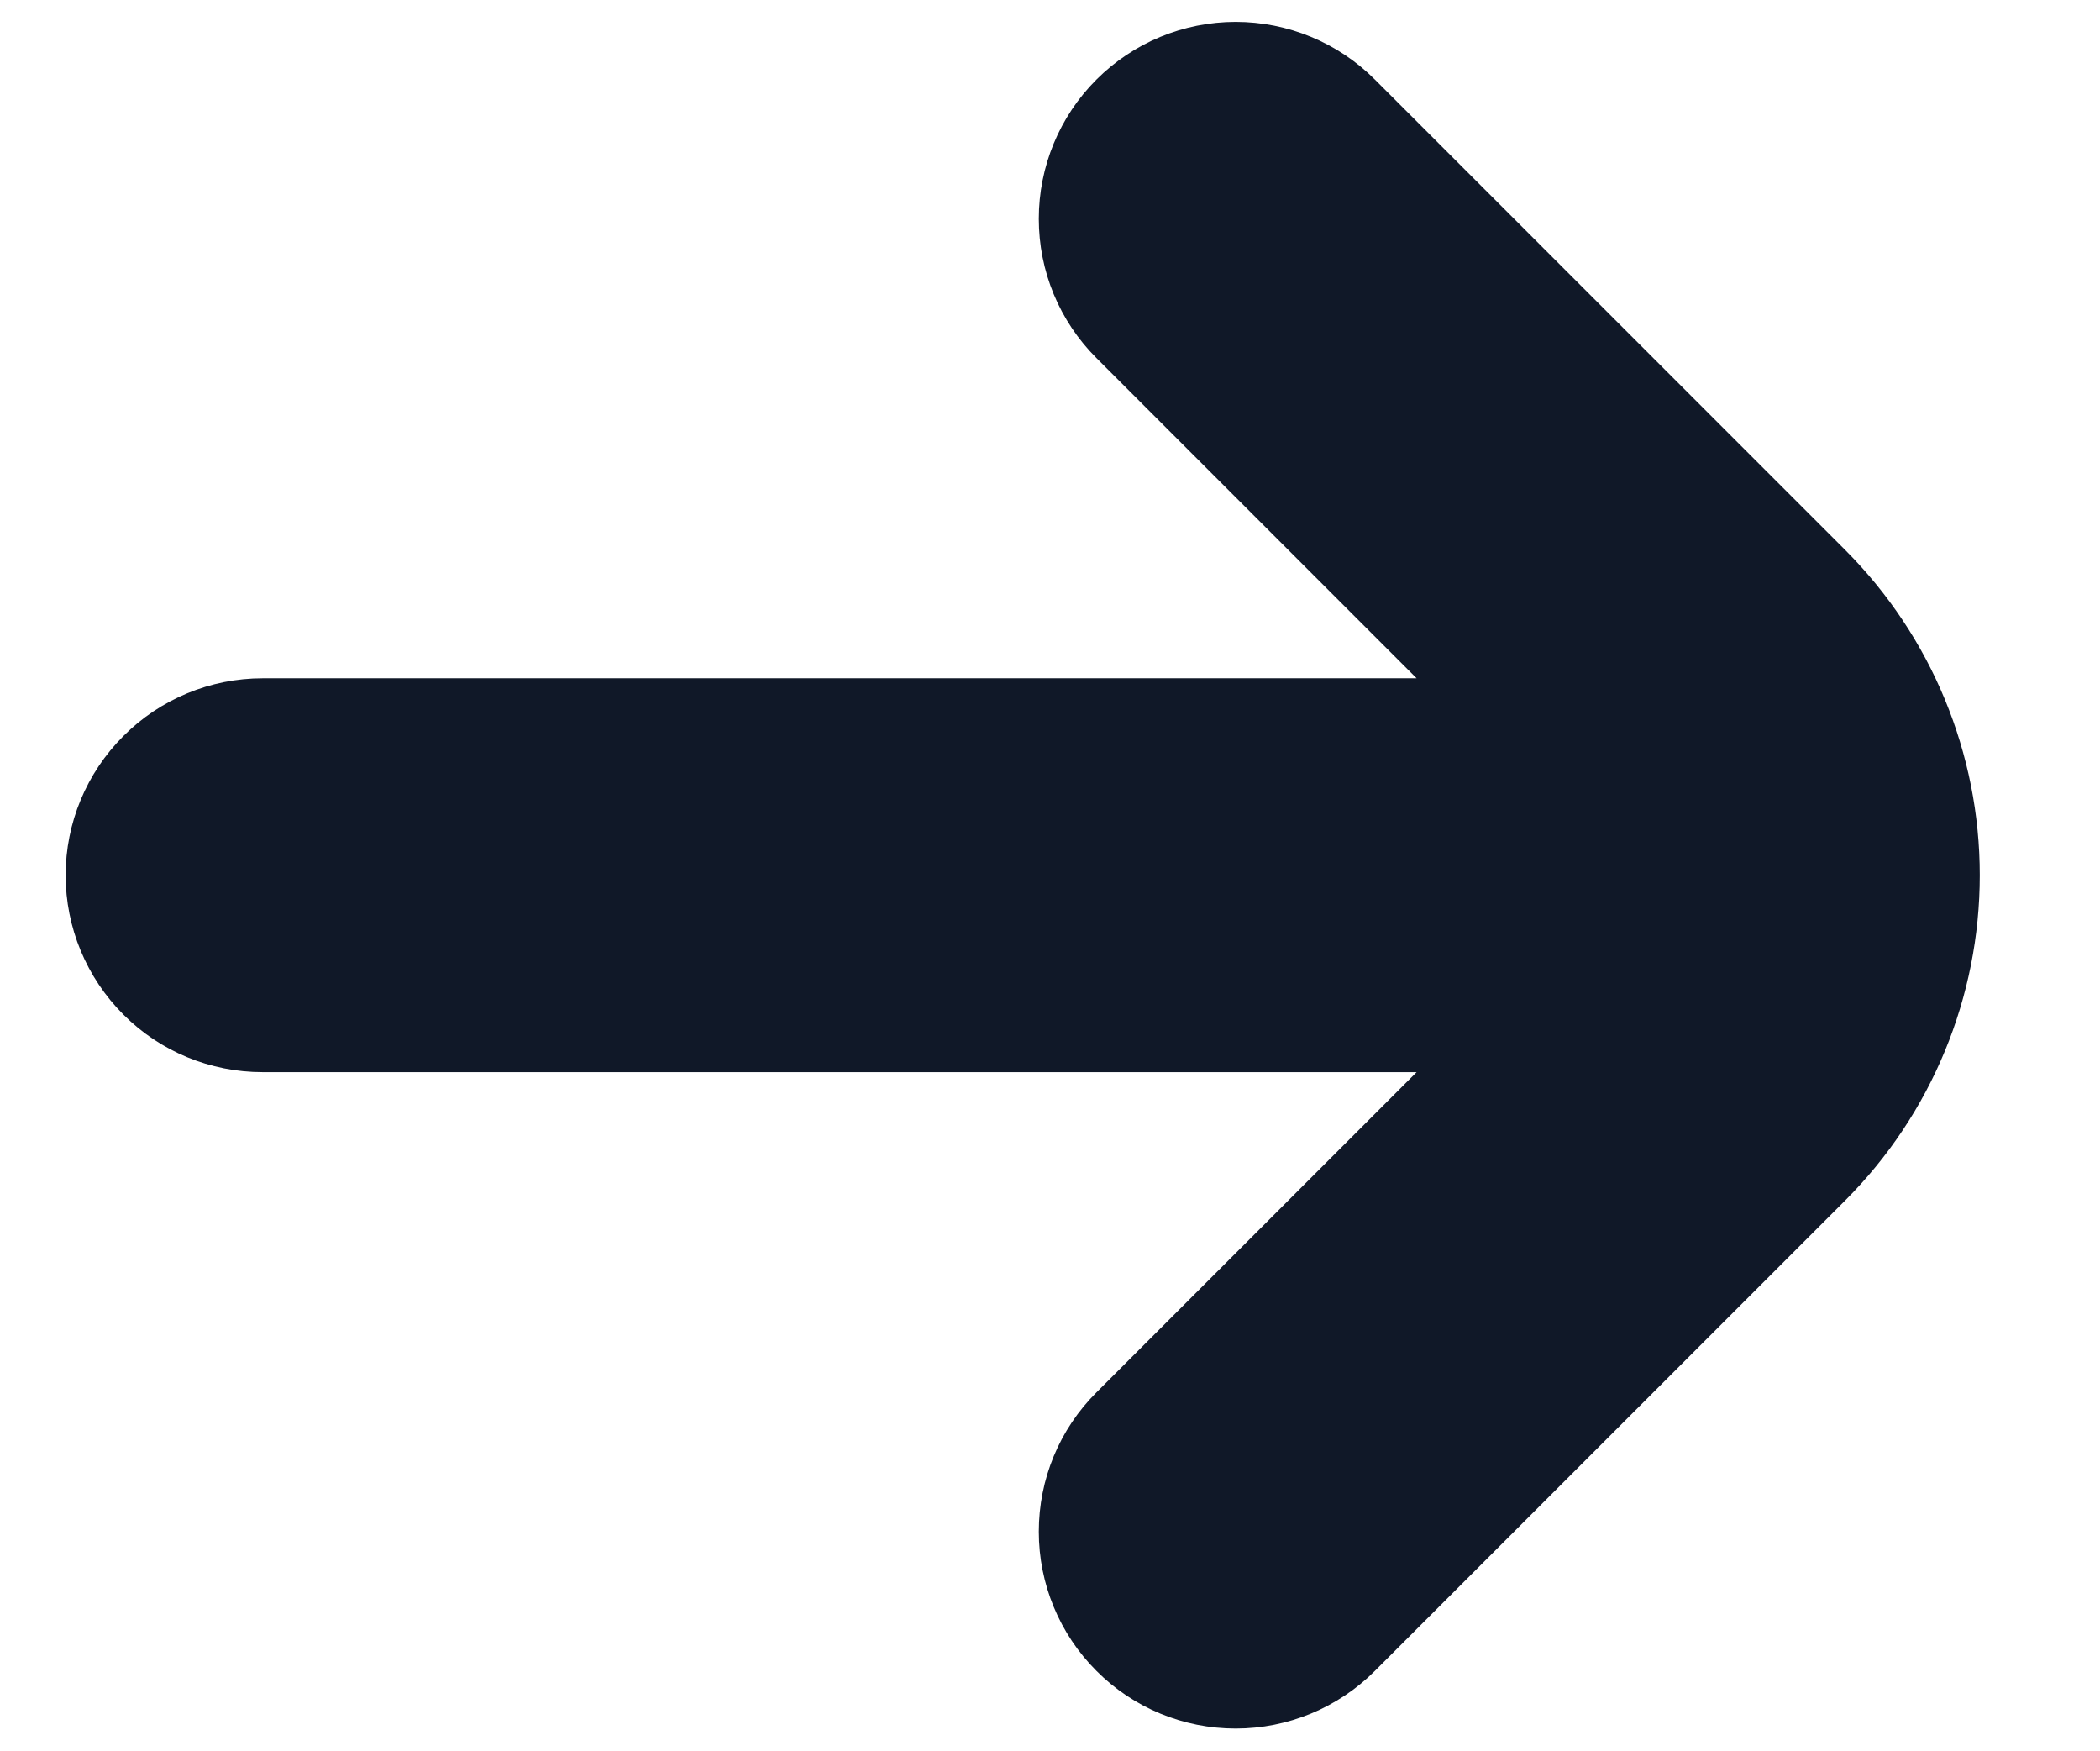
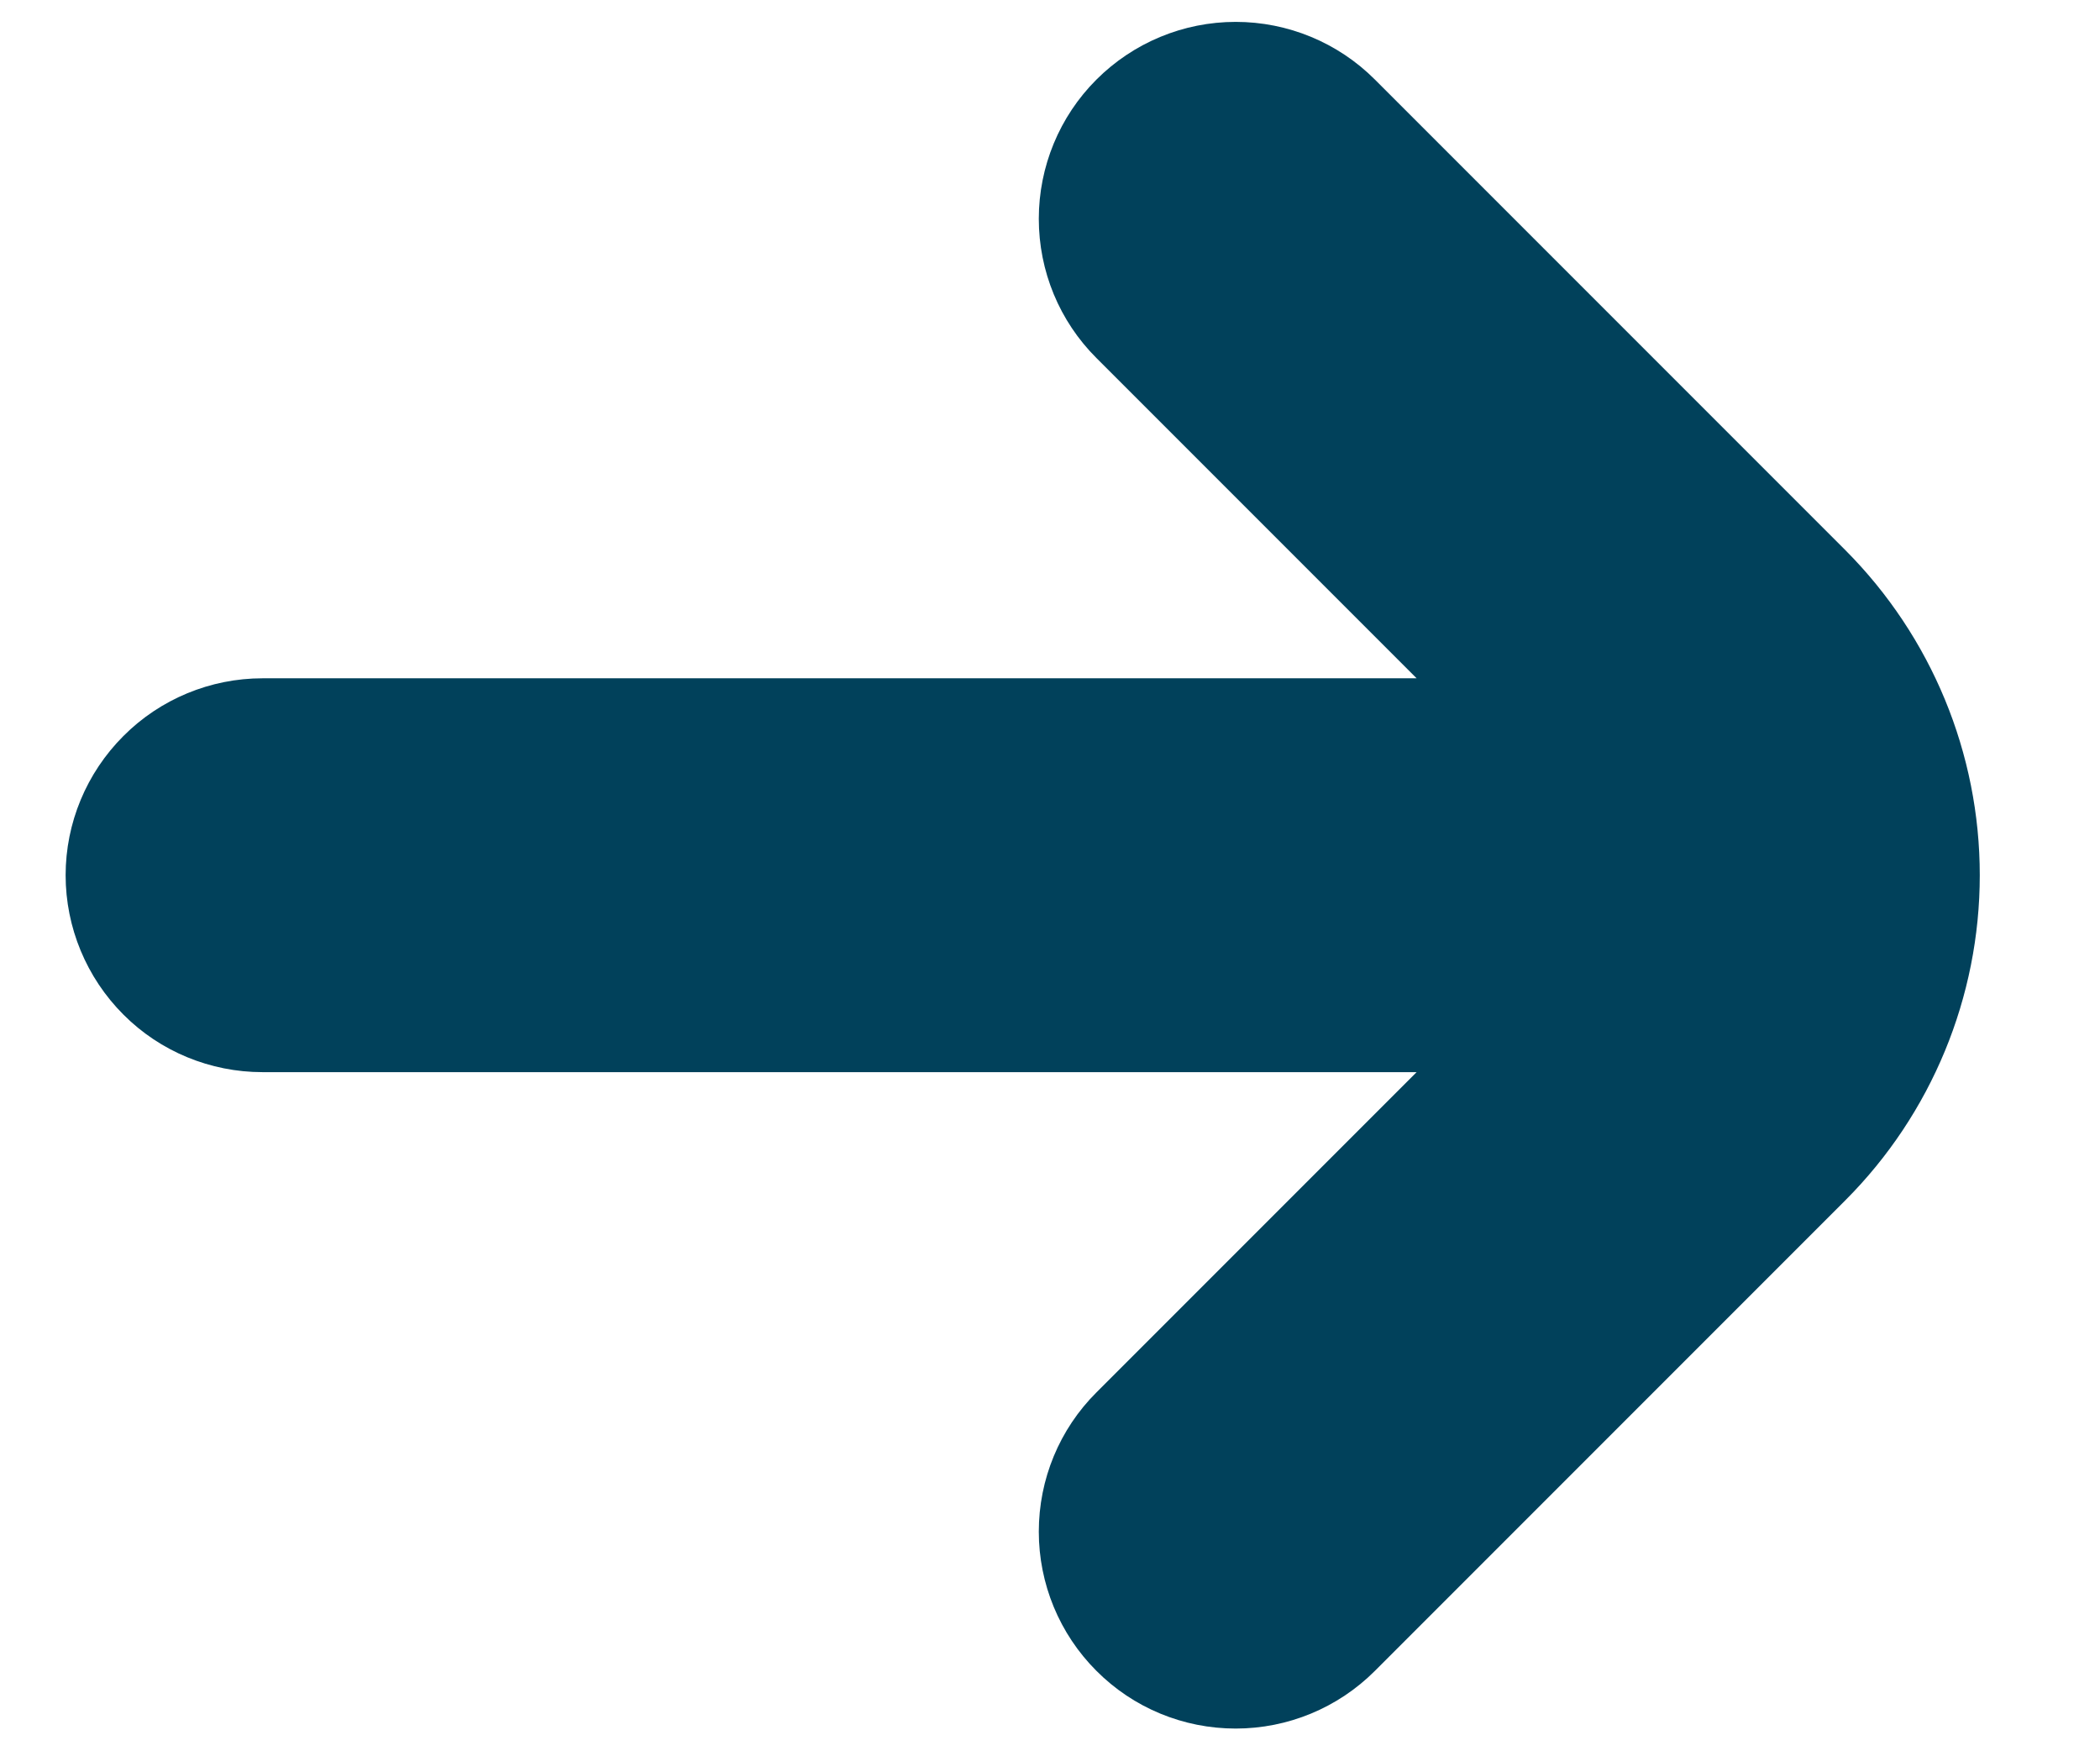
<svg xmlns="http://www.w3.org/2000/svg" width="12" height="10" viewBox="0 0 12 10" fill="none">
-   <path d="M10.546 3.144L7.856 0.454C7.645 0.243 7.359 0.125 7.061 0.125C6.762 0.125 6.476 0.244 6.265 0.455C6.054 0.666 5.936 0.952 5.936 1.25C5.936 1.549 6.054 1.835 6.266 2.046L8.095 3.875H1.5C1.202 3.875 0.915 3.994 0.705 4.205C0.494 4.416 0.375 4.702 0.375 5C0.375 5.298 0.494 5.585 0.705 5.796C0.915 6.007 1.202 6.125 1.5 6.125H8.095L6.266 7.954C6.054 8.165 5.936 8.451 5.936 8.75C5.936 9.048 6.054 9.334 6.265 9.545C6.476 9.757 6.762 9.875 7.061 9.875C7.359 9.875 7.645 9.757 7.856 9.546L10.546 6.856C11.037 6.364 11.313 5.696 11.313 5C11.313 4.304 11.037 3.637 10.546 3.144V3.144Z" fill="#101828" />
+   <path d="M10.546 3.144L7.856 0.454C7.645 0.243 7.359 0.125 7.061 0.125C6.762 0.125 6.476 0.244 6.265 0.455C6.054 0.666 5.936 0.952 5.936 1.25C5.936 1.549 6.054 1.835 6.266 2.046L8.095 3.875H1.5C1.202 3.875 0.915 3.994 0.705 4.205C0.494 4.416 0.375 4.702 0.375 5C0.375 5.298 0.494 5.585 0.705 5.796C0.915 6.007 1.202 6.125 1.5 6.125H8.095L6.266 7.954C6.054 8.165 5.936 8.451 5.936 8.75C5.936 9.048 6.054 9.334 6.265 9.545C6.476 9.757 6.762 9.875 7.061 9.875C7.359 9.875 7.645 9.757 7.856 9.546L10.546 6.856C11.037 6.364 11.313 5.696 11.313 5C11.313 4.304 11.037 3.637 10.546 3.144V3.144Z" fill="#01415b" />
</svg>
